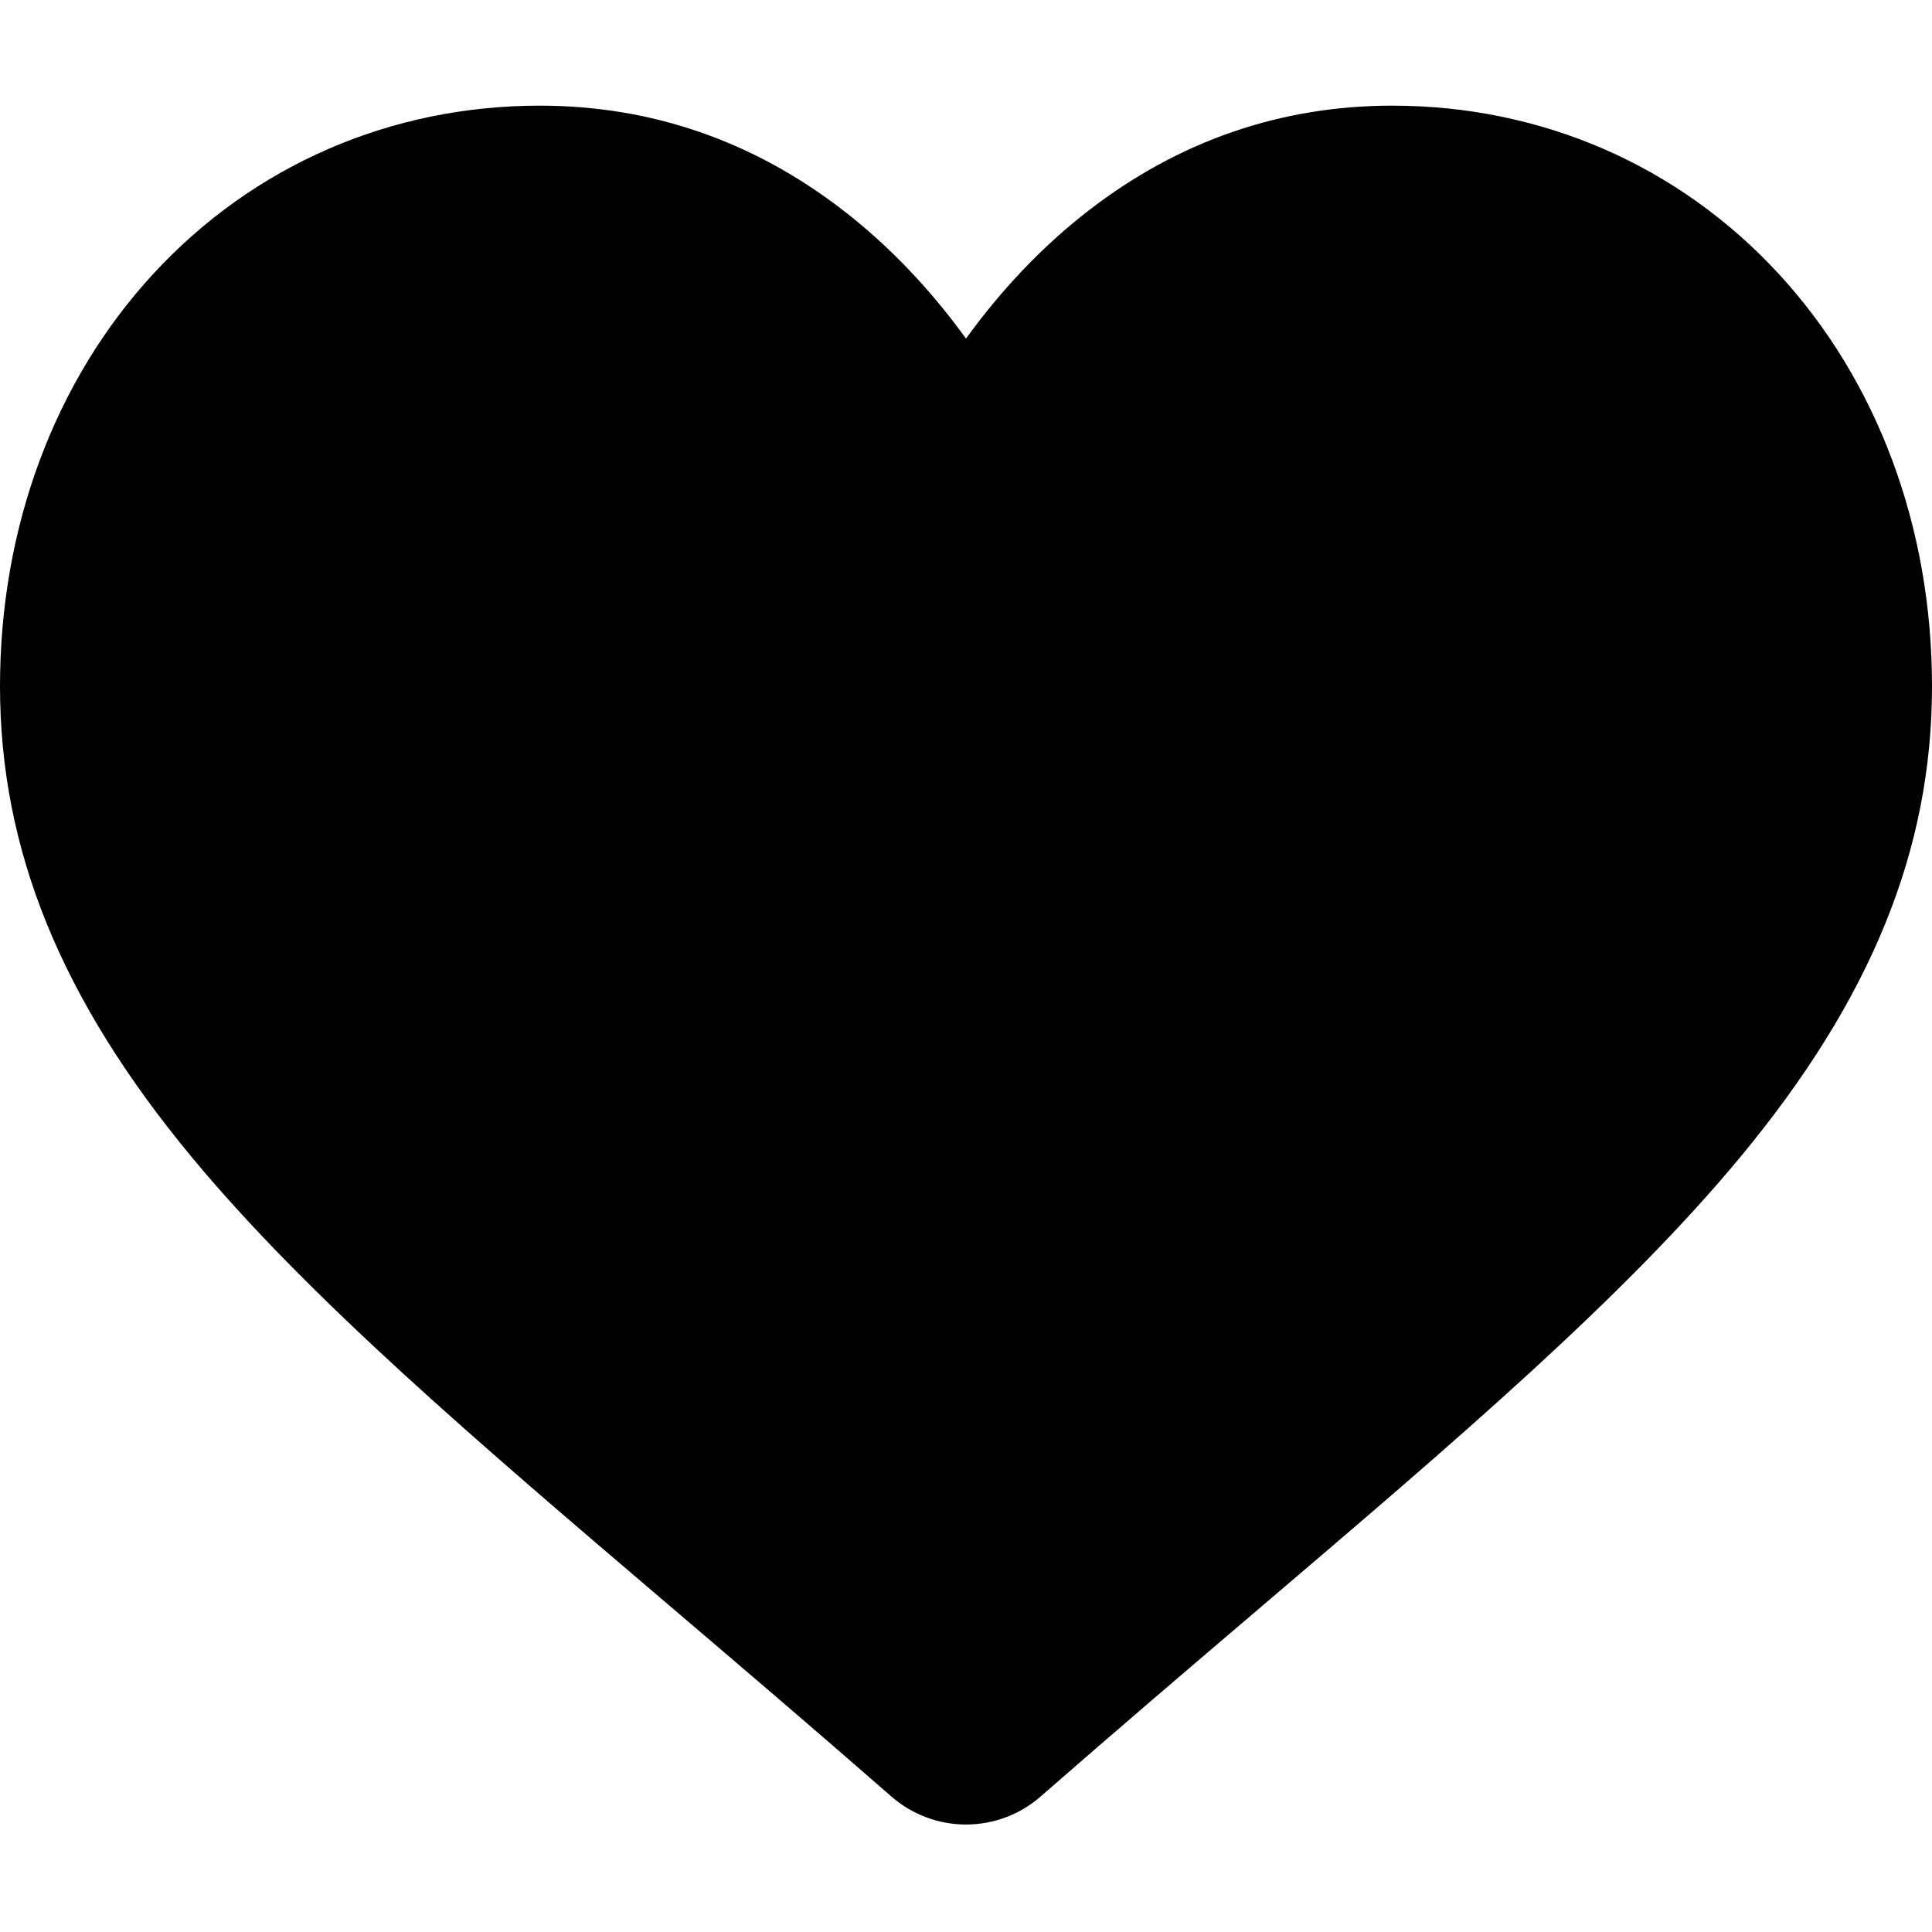
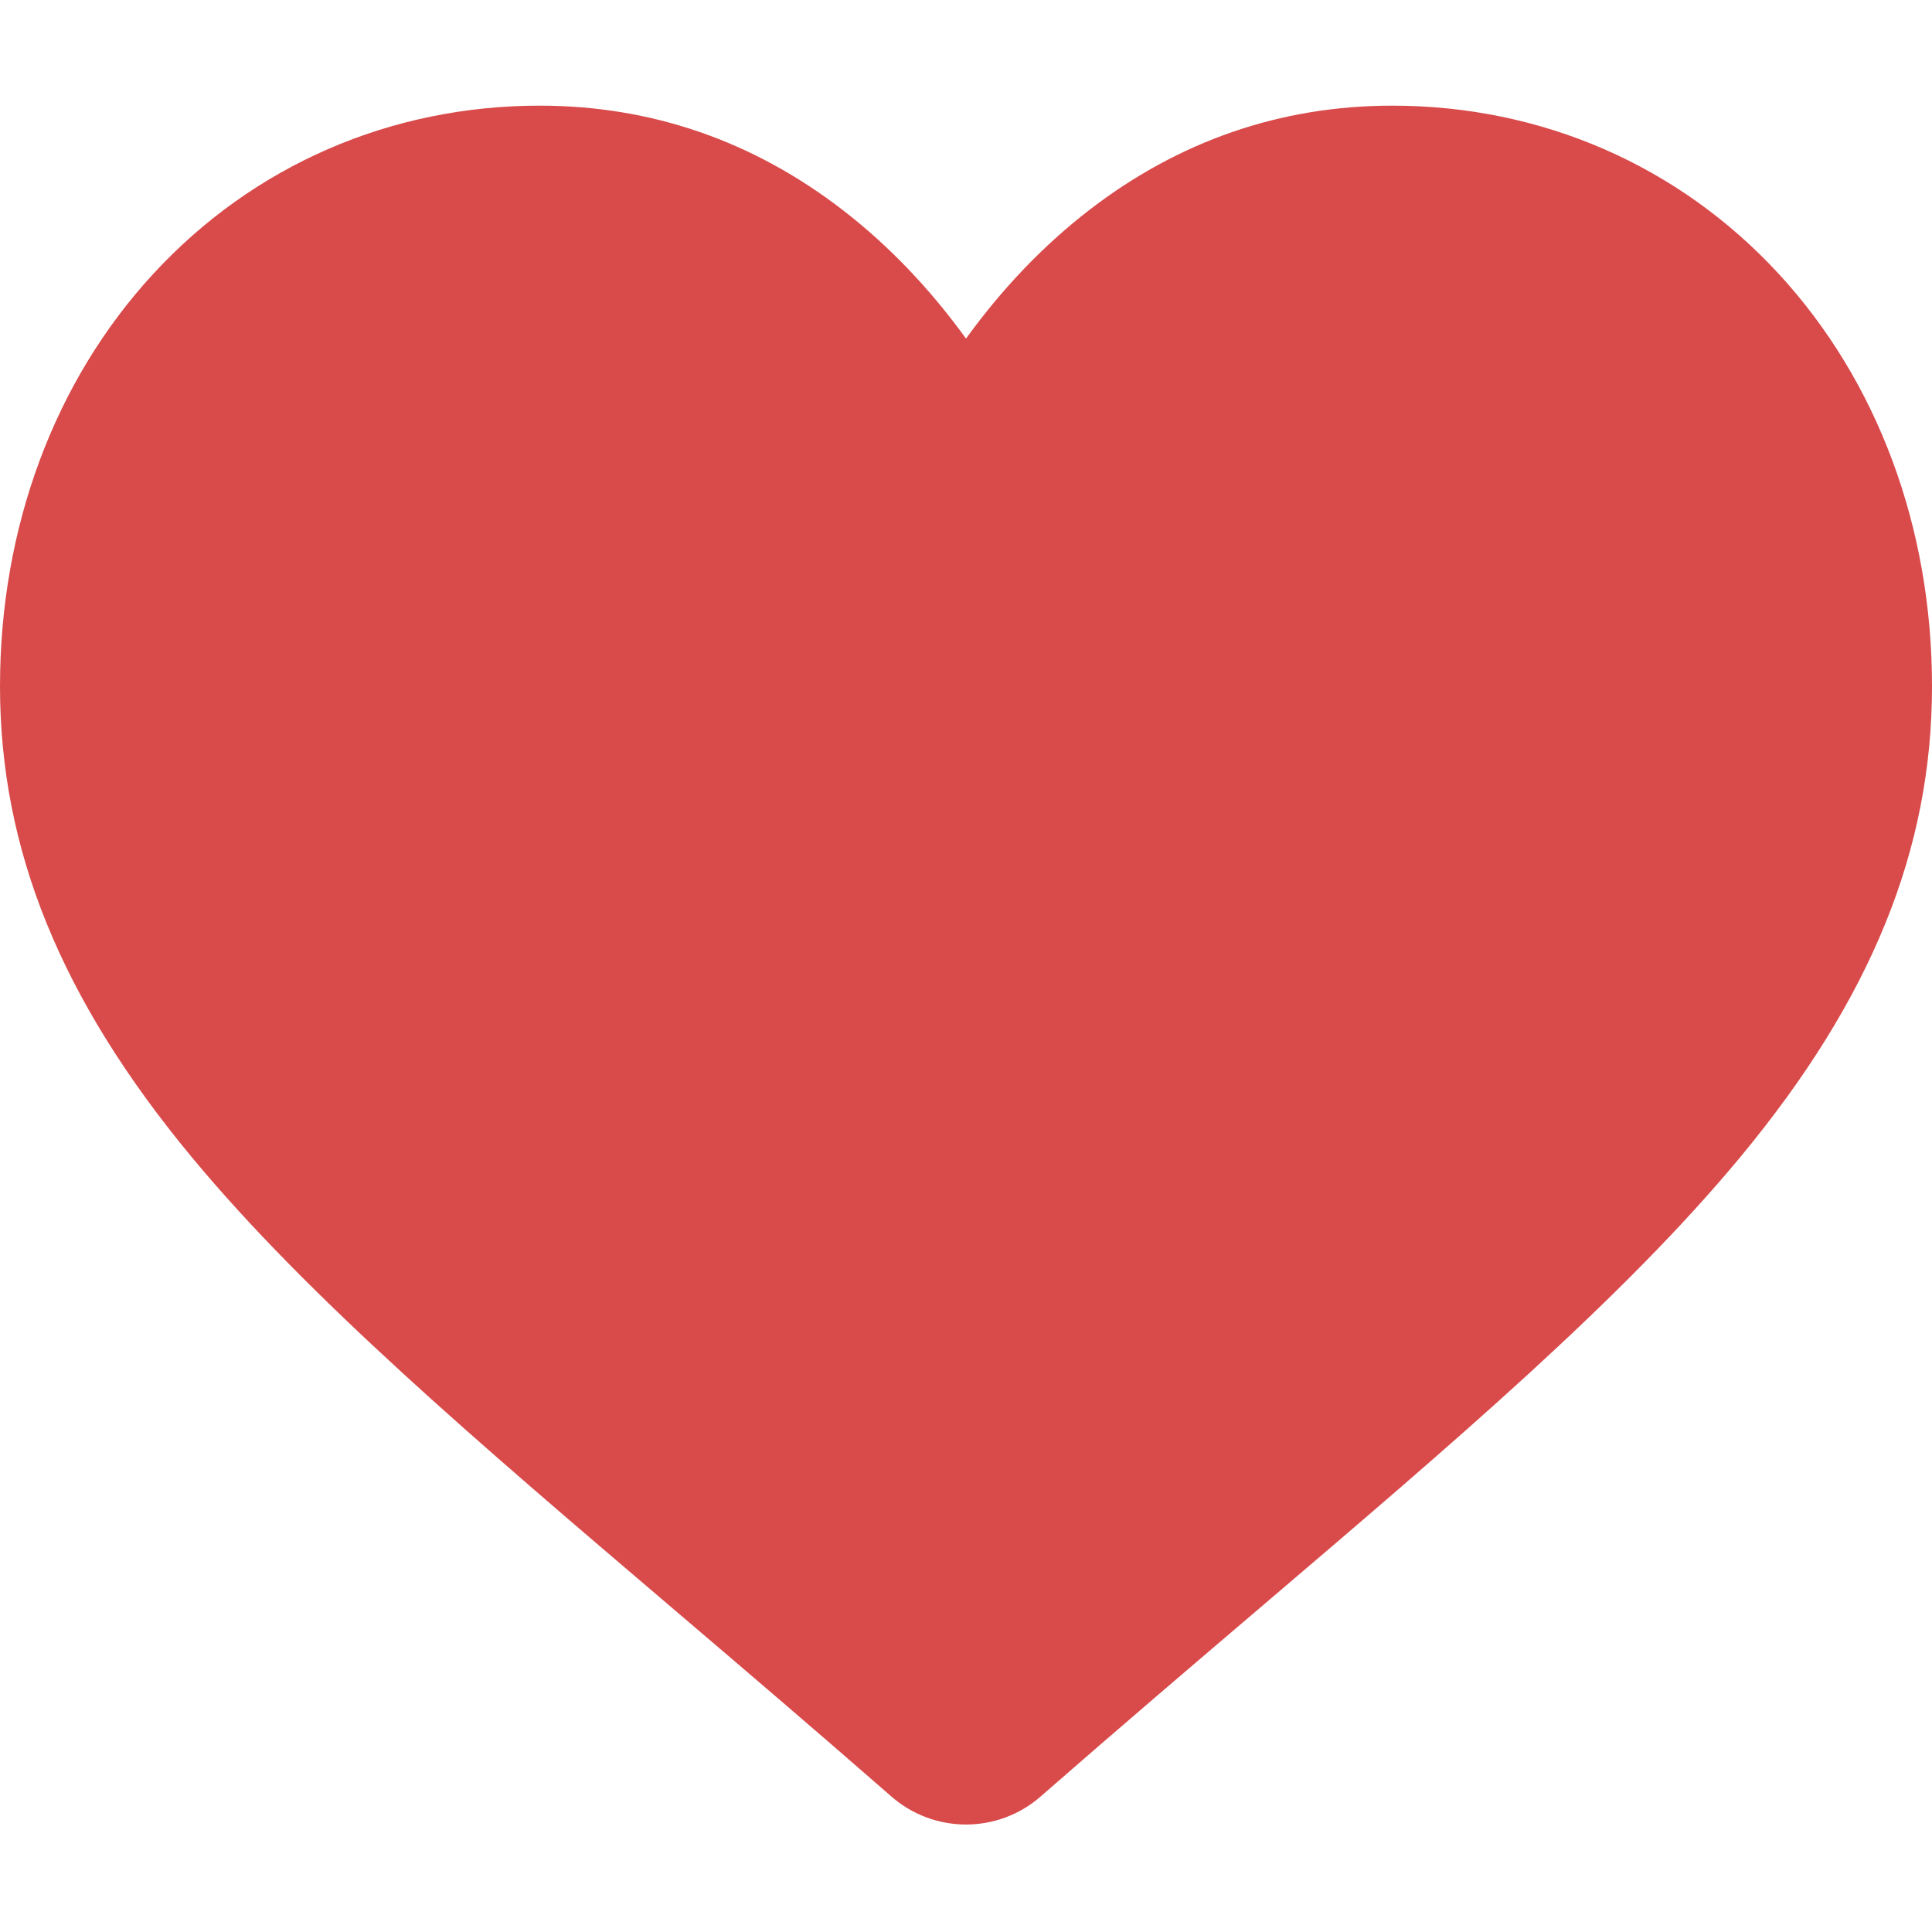
- <svg xmlns="http://www.w3.org/2000/svg" viewBox="0 -28 512 512">
+ <svg xmlns="http://www.w3.org/2000/svg" viewBox="0 -28 512 512" fill="#D94A4A">
  <path d="m471.383 44.578c-26.504-28.746-62.871-44.578-102.41-44.578-29.555 0-56.621 9.344-80.449 27.77-12.023 9.301-22.918 20.68-32.523 33.961-9.602-13.277-20.5-24.66-32.527-33.961-23.824-18.426-50.891-27.77-80.445-27.77-39.539 0-75.91 15.832-102.414 44.578-26.188 28.41-40.613 67.223-40.613 109.293 0 43.301 16.137 82.938 50.781 124.742 30.992 37.395 75.535 75.355 127.117 119.312 17.613 15.012 37.578 32.027 58.309 50.152 5.477 4.797 12.504 7.438 19.793 7.438 7.285 0 14.316-2.641 19.785-7.43 20.73-18.129 40.707-35.152 58.328-50.172 51.574-43.949 96.117-81.906 127.109-119.305 34.645-41.801 50.777-81.438 50.777-124.742 0-42.066-14.426-80.879-40.617-109.289zm0 0" />
</svg>
